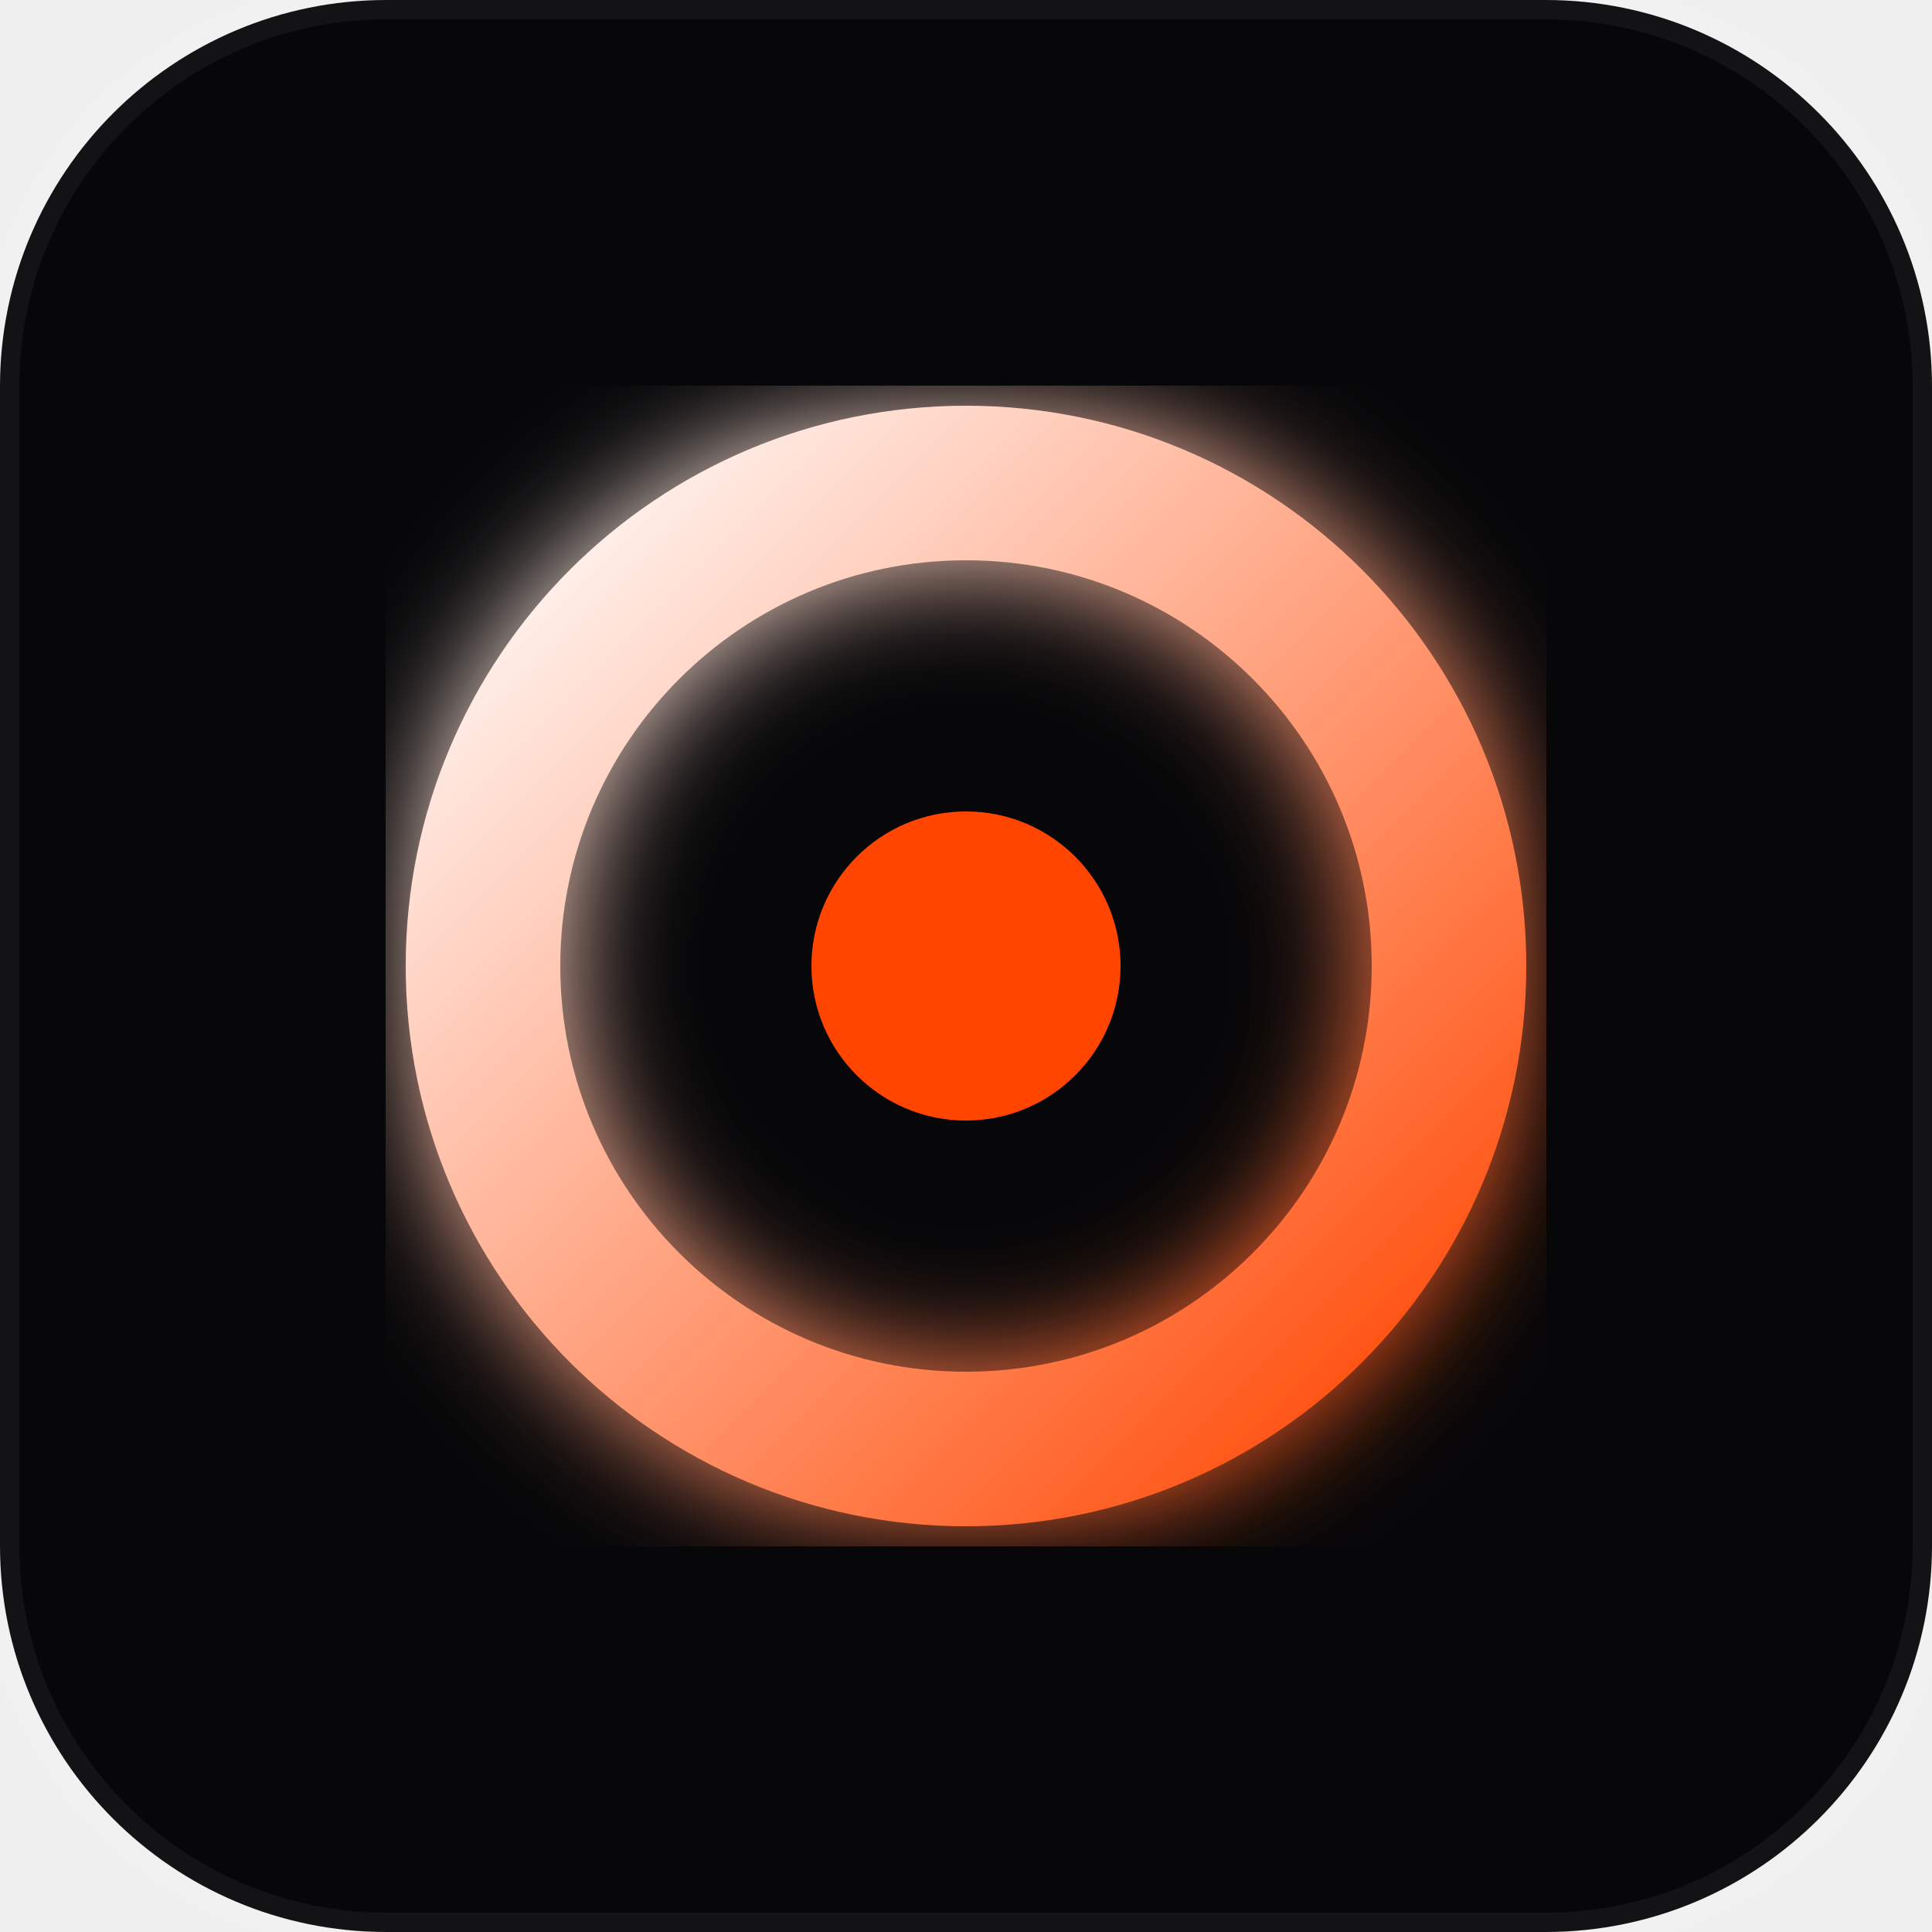
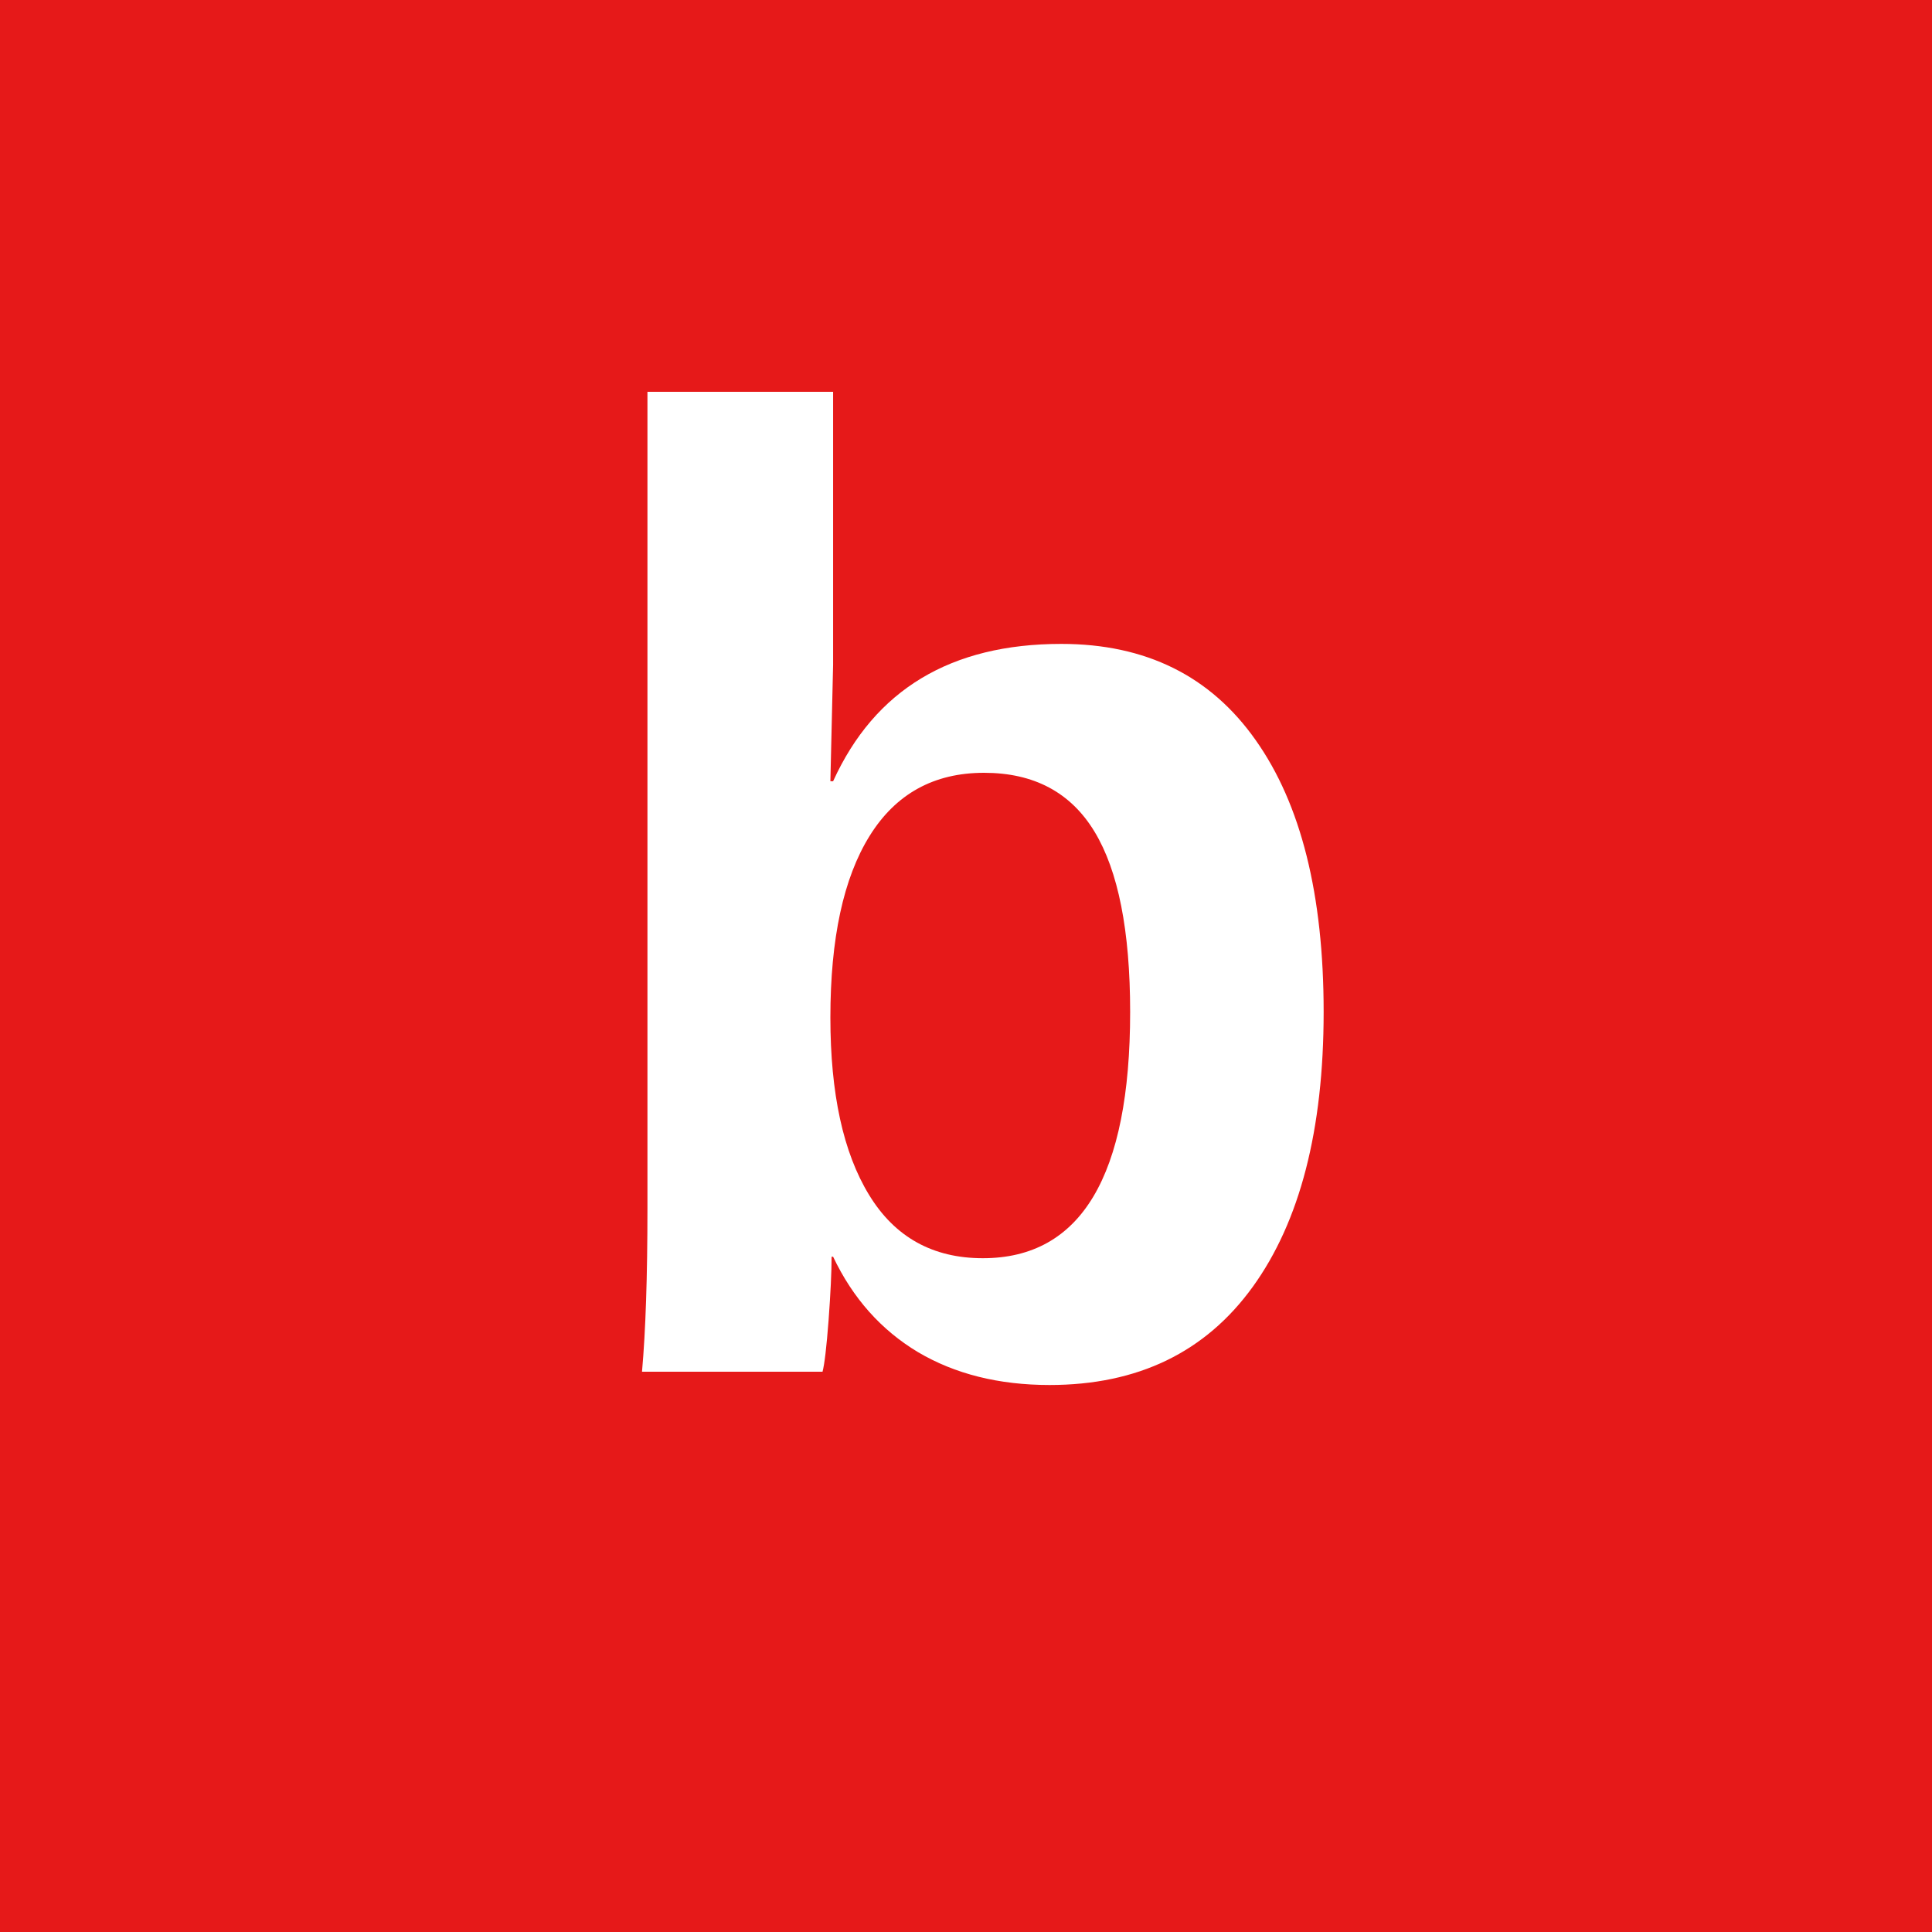
<svg xmlns="http://www.w3.org/2000/svg" viewBox="0 0 100 100">
-   <defs>
-     <linearGradient id="gradient" x1="0%" y1="0%" x2="100%" y2="100%">
-       <stop offset="0%" stop-color="#ffffff" />
-       <stop offset="100%" stop-color="#ff4500" />
-     </linearGradient>
-     <filter id="glow">
-       <feGaussianBlur stdDeviation="3" result="coloredBlur" />
-       <feMerge>
-         <feMergeNode in="coloredBlur" />
-         <feMergeNode in="SourceGraphic" />
-       </feMerge>
-     </filter>
-   </defs>
-   <rect width="100" height="100" rx="20" fill="#070709" stroke="rgba(255,255,255,0.05)" stroke-width="2" />
-   <circle cx="50" cy="50" r="25" fill="none" stroke="url(#gradient)" stroke-width="8" filter="url(#glow)" />
-   <circle cx="50" cy="50" r="8" fill="#ff4500" />
+   <rect width="100" height="100" fill="#e61919" />
+   <text x="50" y="71" fill="white" text-anchor="middle" font-family="Arial,sans-serif" font-weight="900" font-size="70">b</text>
</svg>
